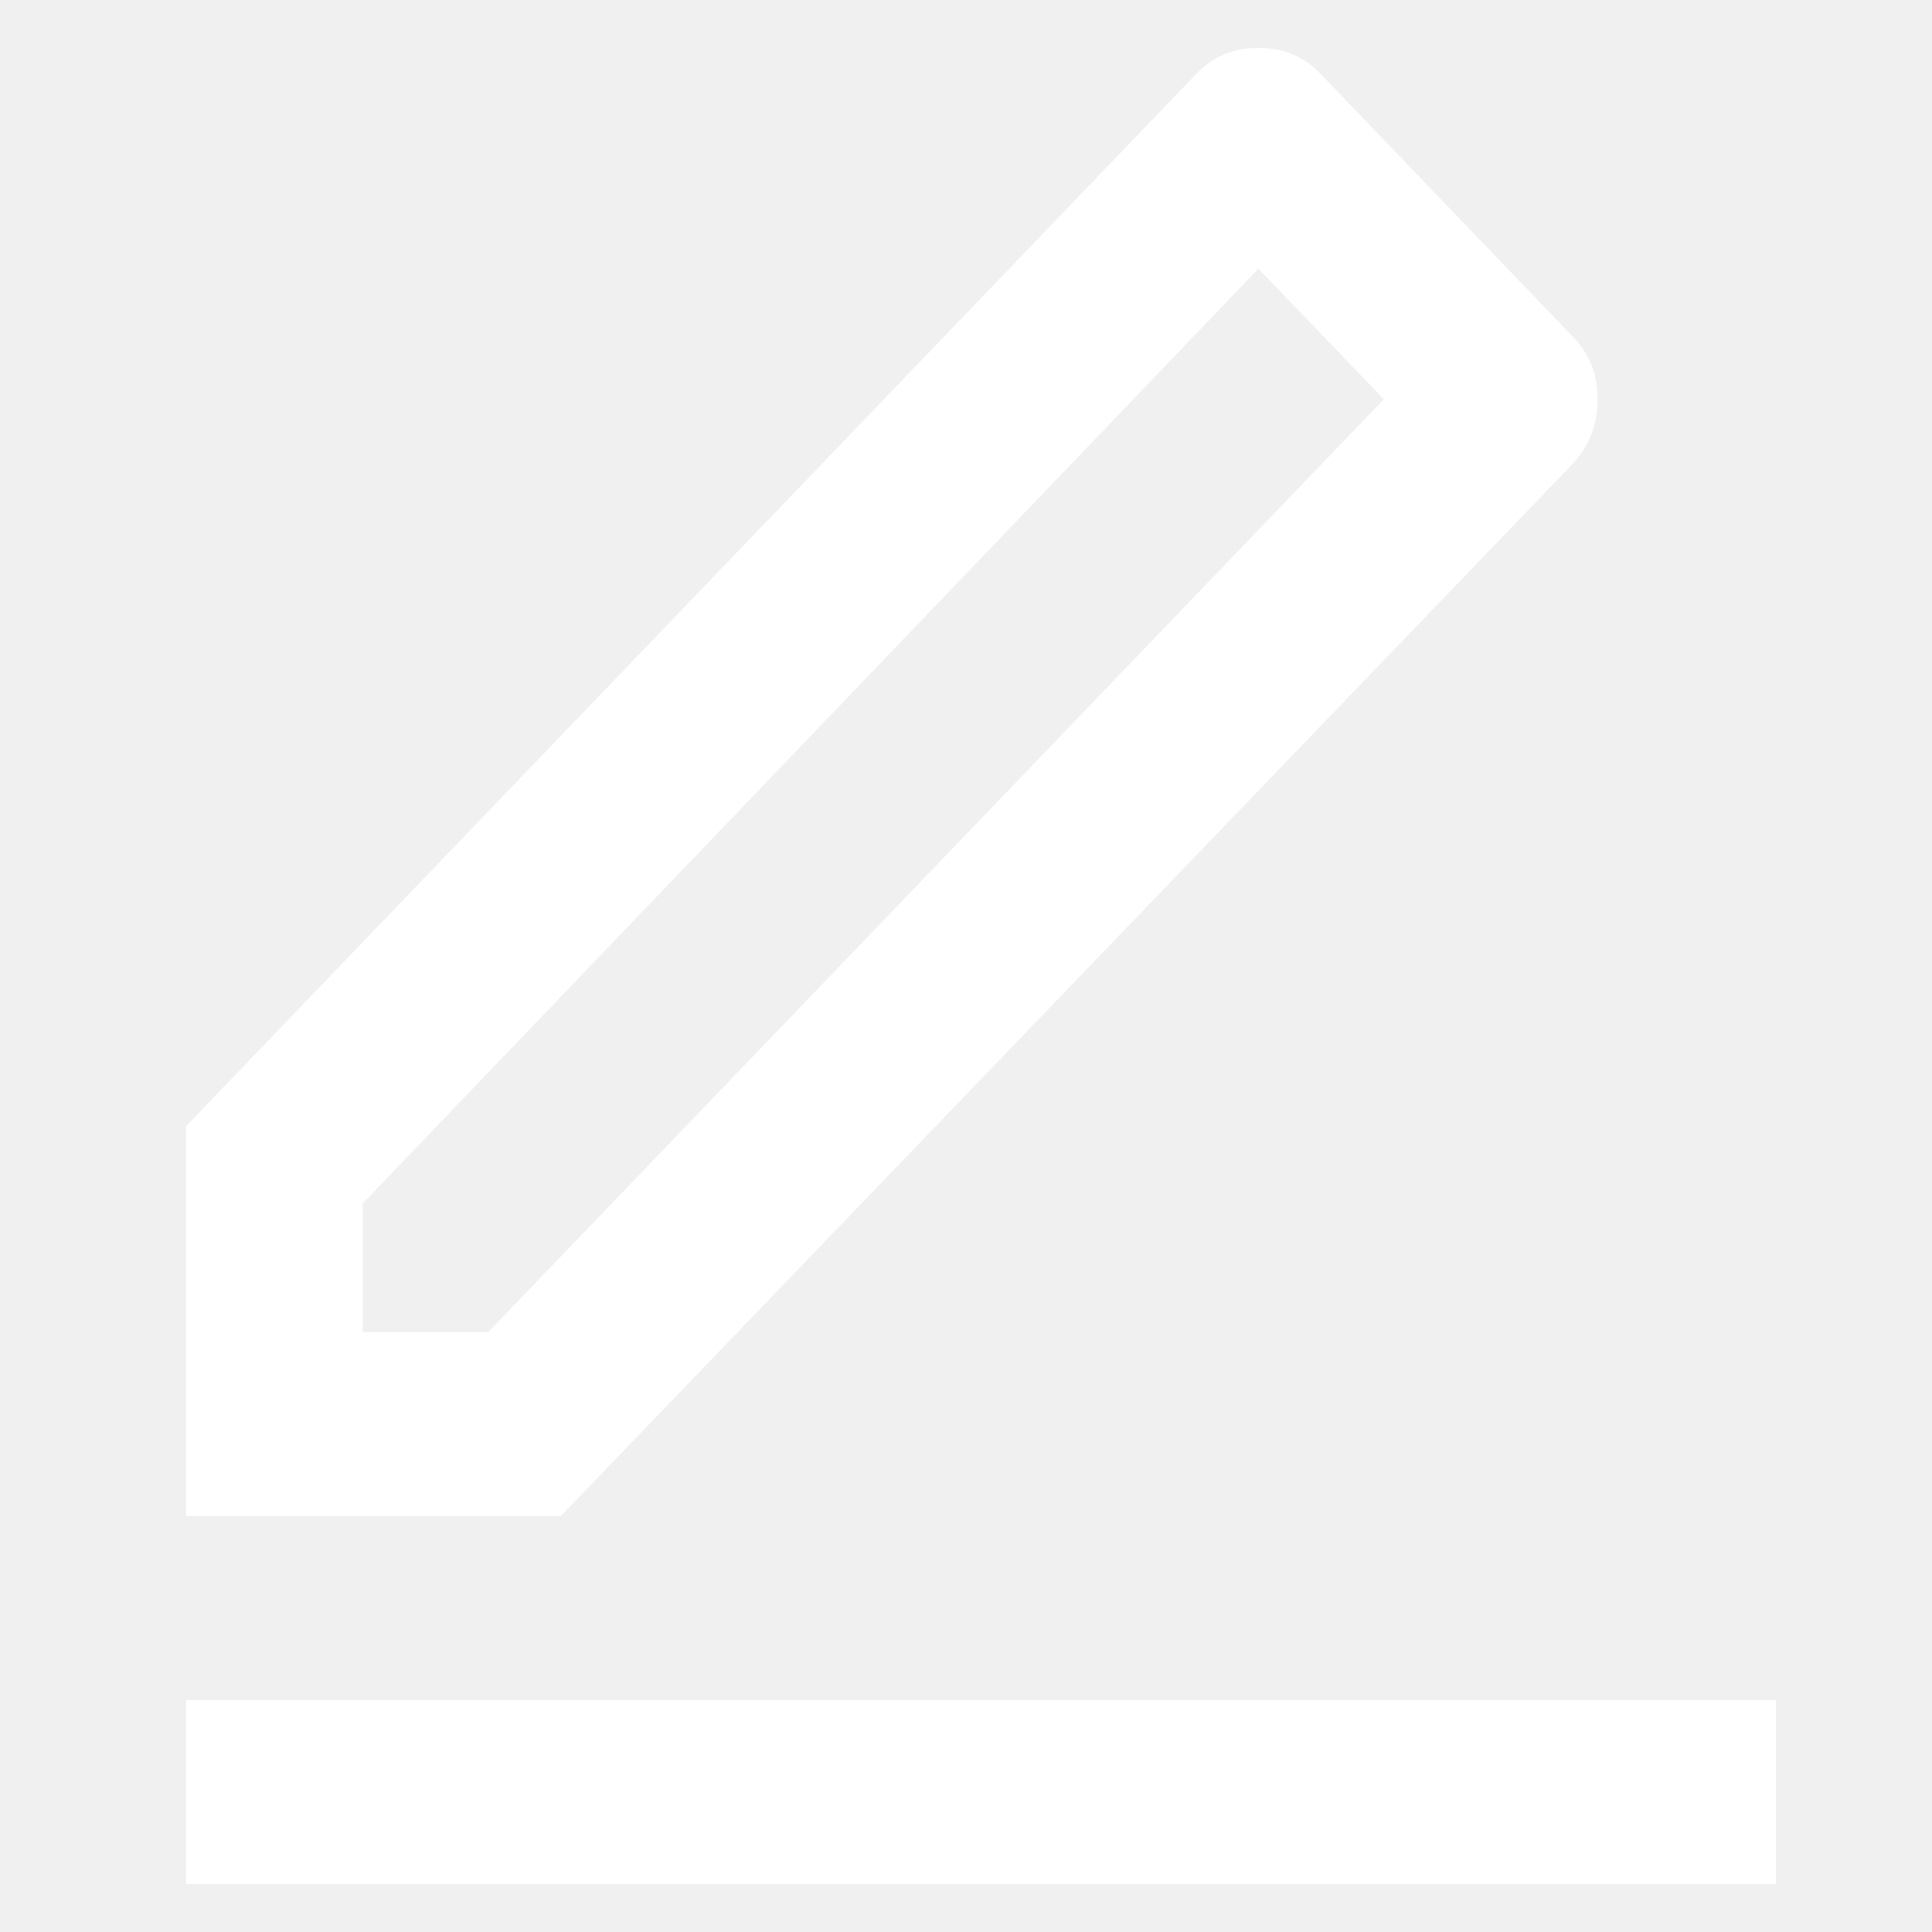
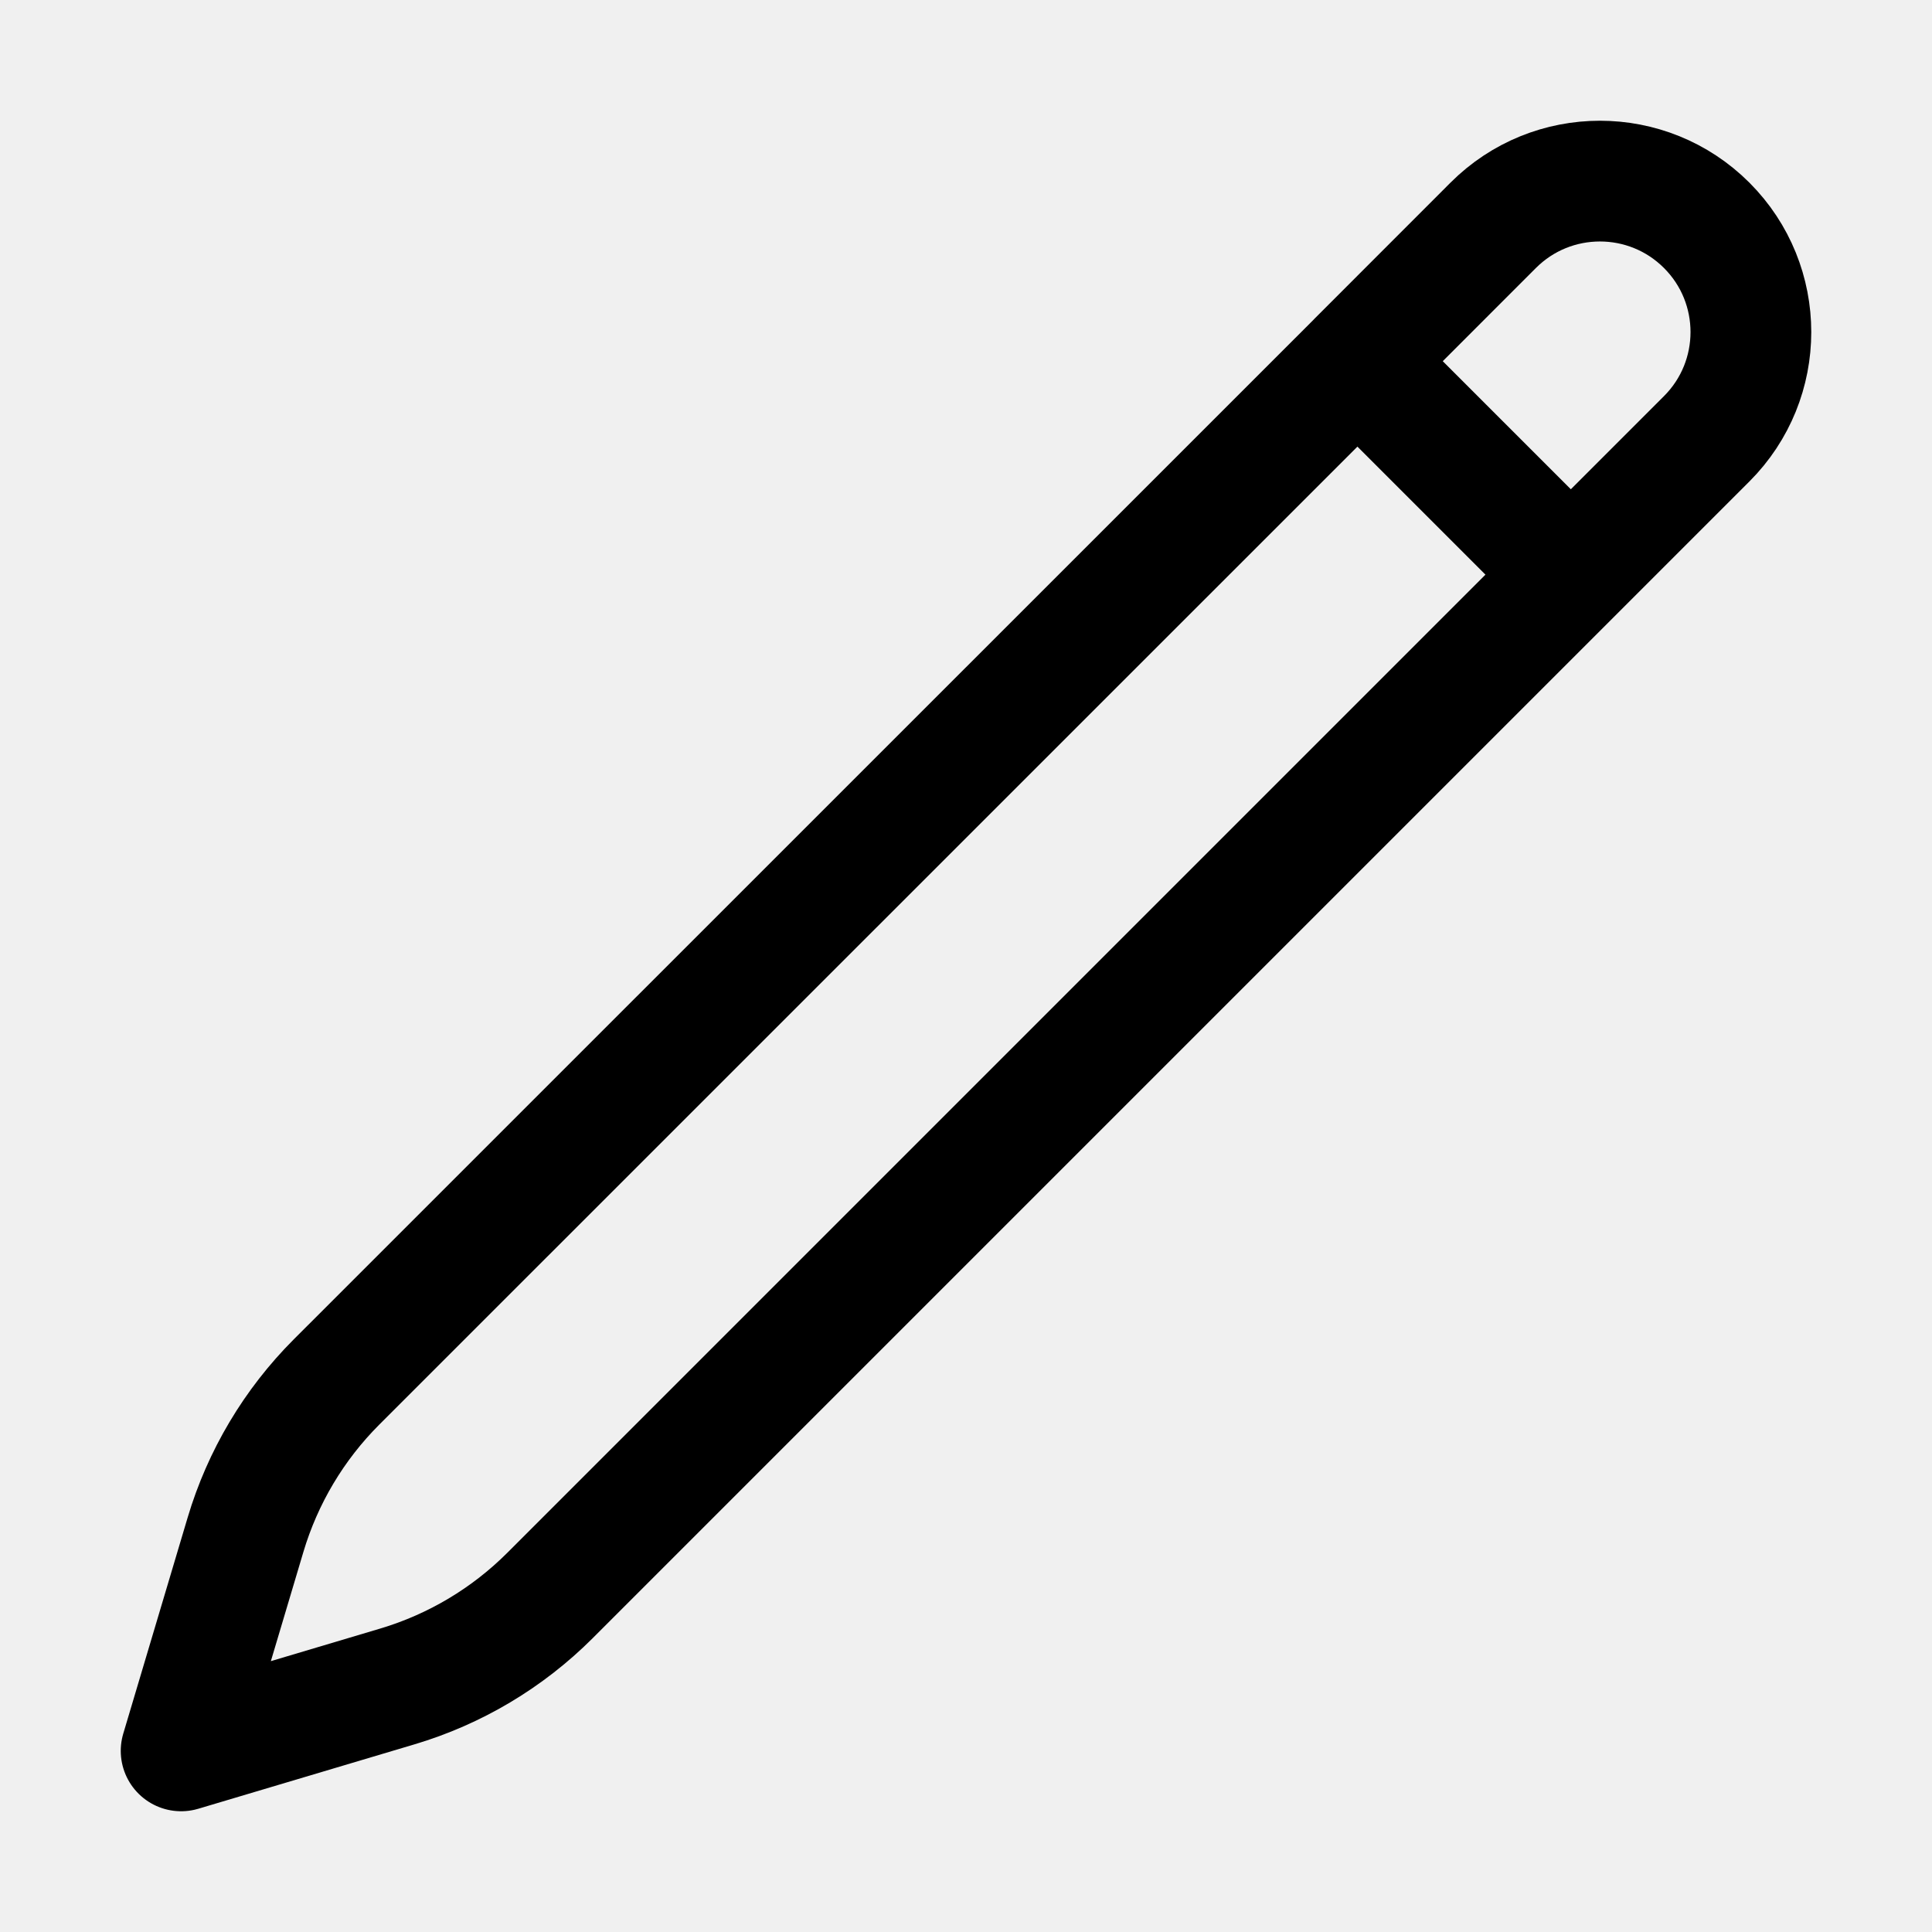
- <svg xmlns="http://www.w3.org/2000/svg" width="20" height="20" viewBox="0 0 12 14" fill="none">
-   <path d="M2.538 9.653L9.028 2.893L8.119 1.947L1.629 8.72V9.653H2.538ZM3.063 10.987H0.349V8.16L7.671 0.533C7.79 0.409 7.94 0.347 8.119 0.347C8.298 0.347 8.447 0.409 8.567 0.533L10.385 2.427C10.513 2.551 10.577 2.707 10.577 2.893C10.577 3.08 10.513 3.24 10.385 3.373L3.063 10.987ZM0.349 12.32H11.869V13.653H0.349V12.32Z" fill="white" />
+ <svg xmlns="http://www.w3.org/2000/svg" fill="none" viewBox="0 0 24 24" stroke-width="1.5" stroke="currentColor" class="size-6">
+   <path stroke-linecap="round" stroke-linejoin="round" d="m16.862 4.487 1.687-1.688a1.875 1.875 0 1 1 2.652 2.652L6.832 19.82a4.5 4.5 0 0 1-1.897 1.13l-2.685.8.8-2.685a4.5 4.5 0 0 1 1.13-1.897L16.863 4.487Zm0 0L19.5 7.125" />
</svg>
